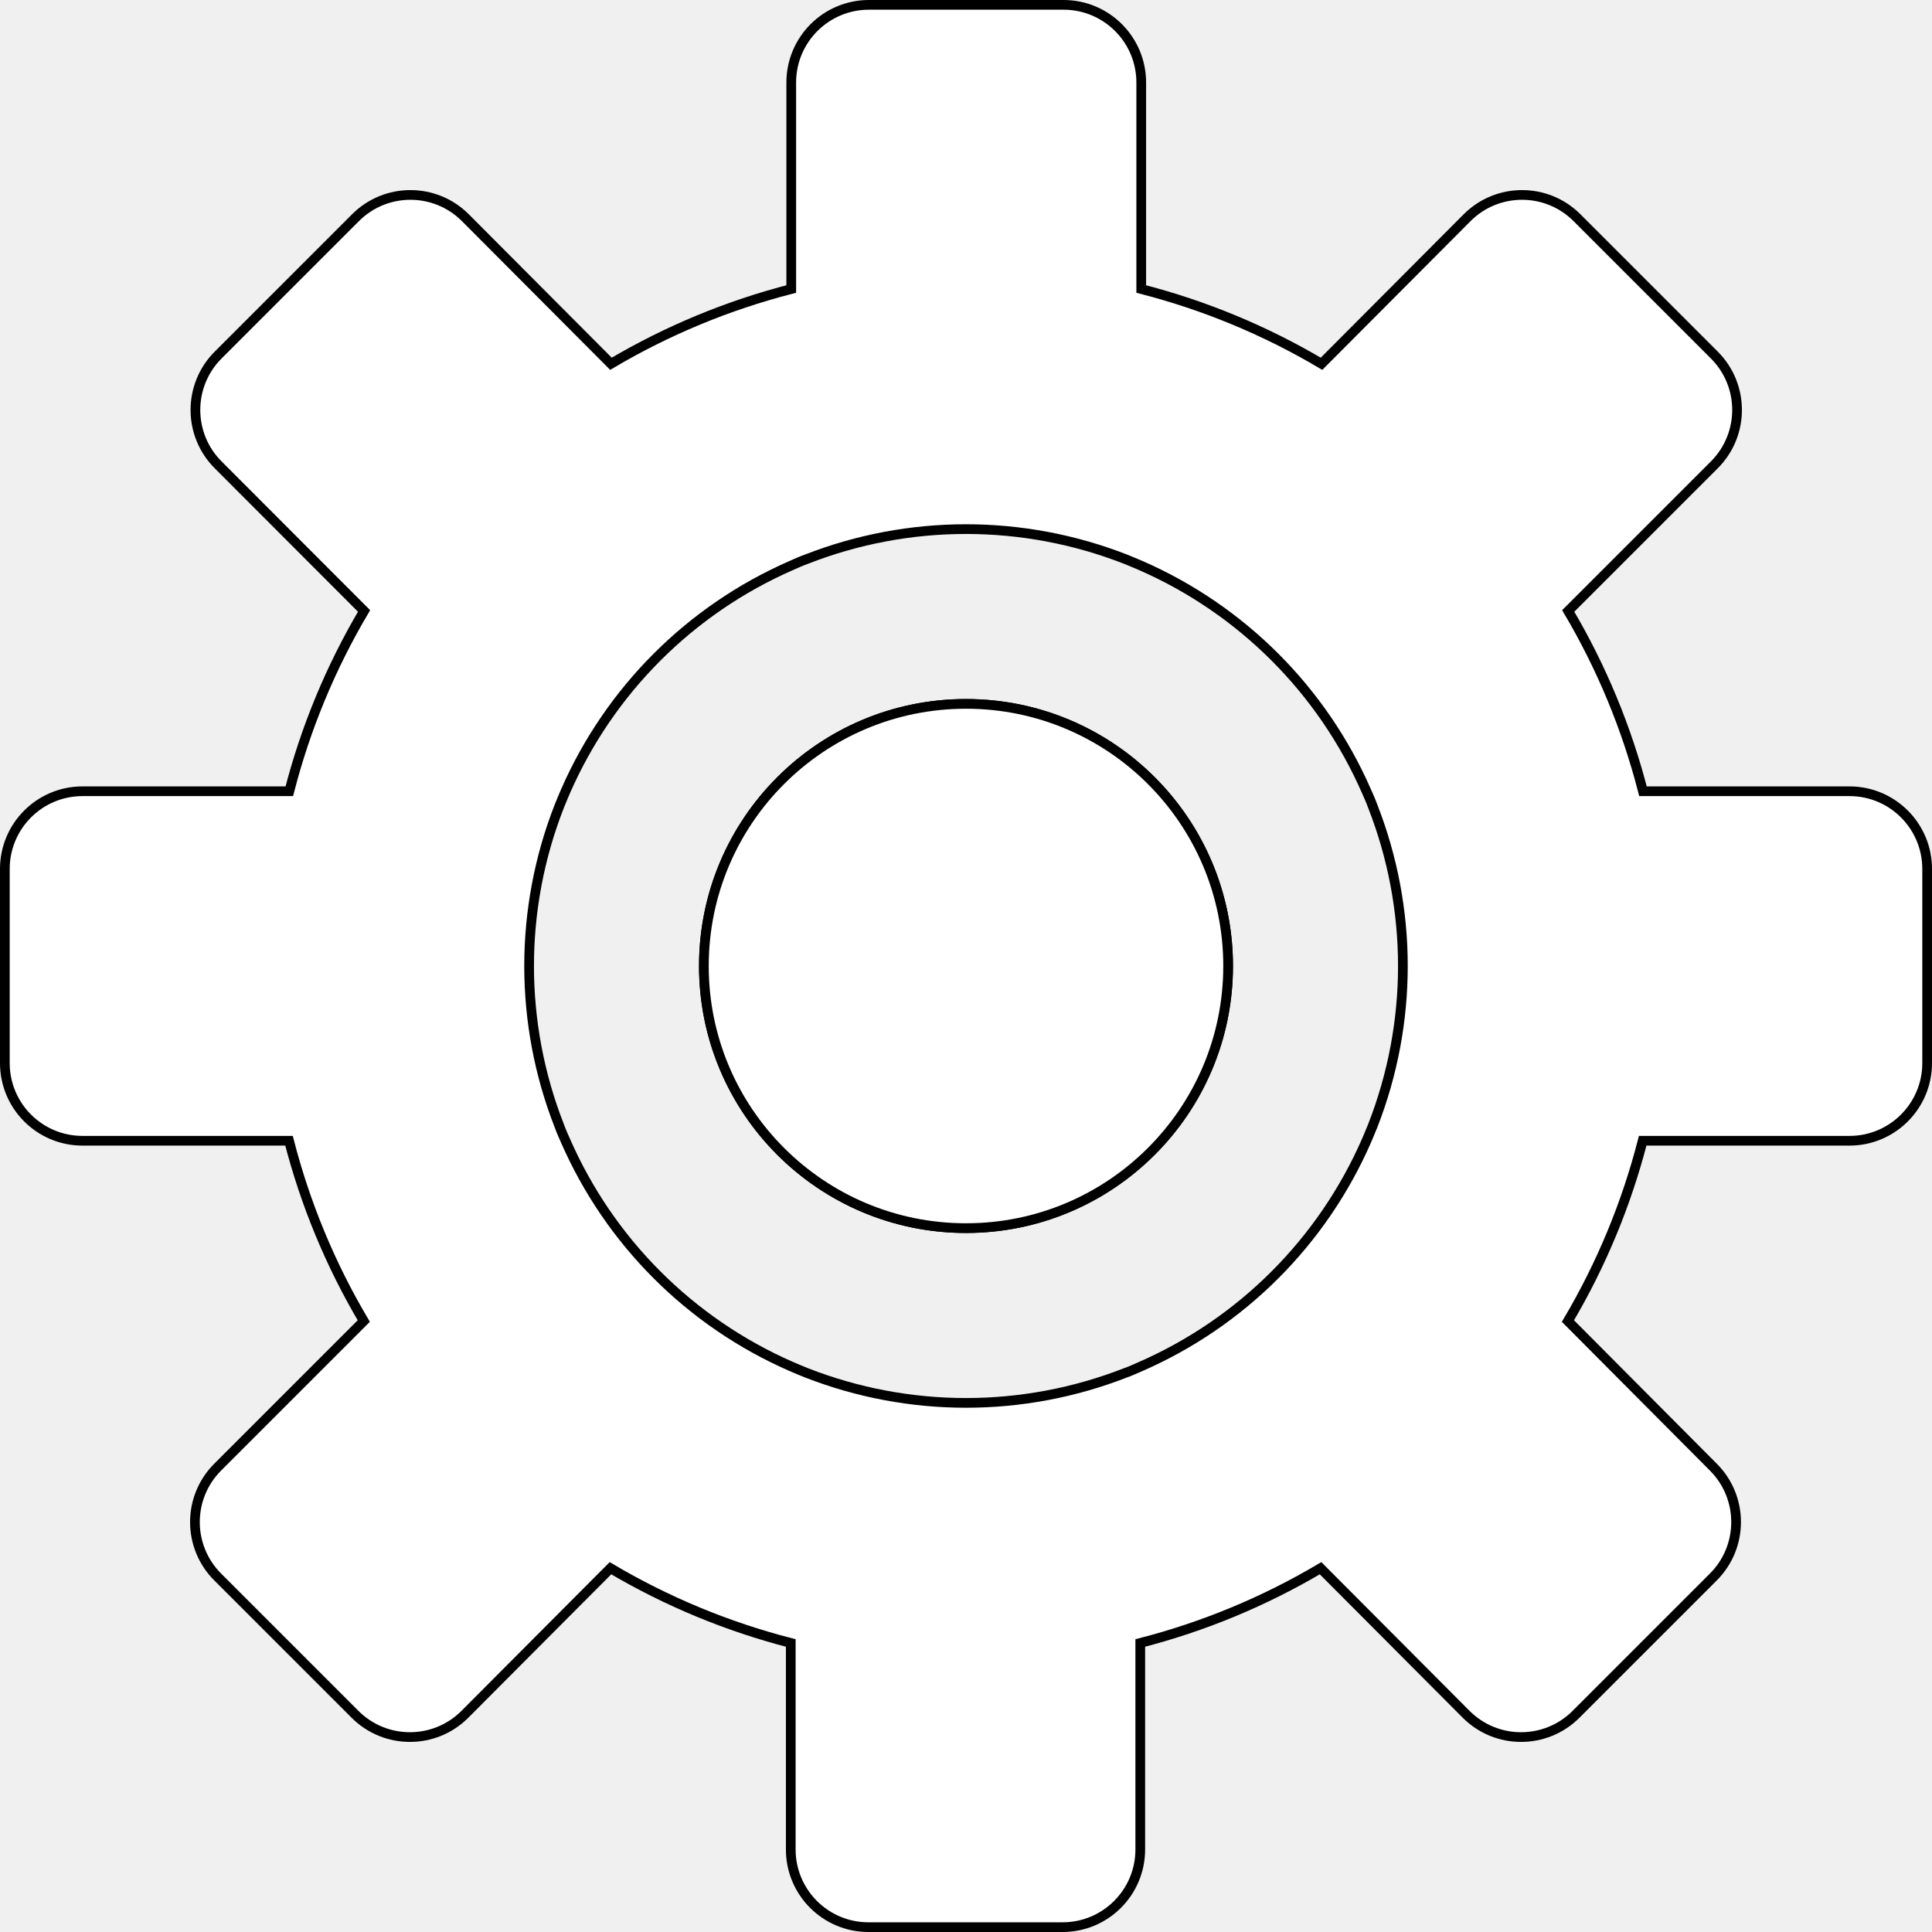
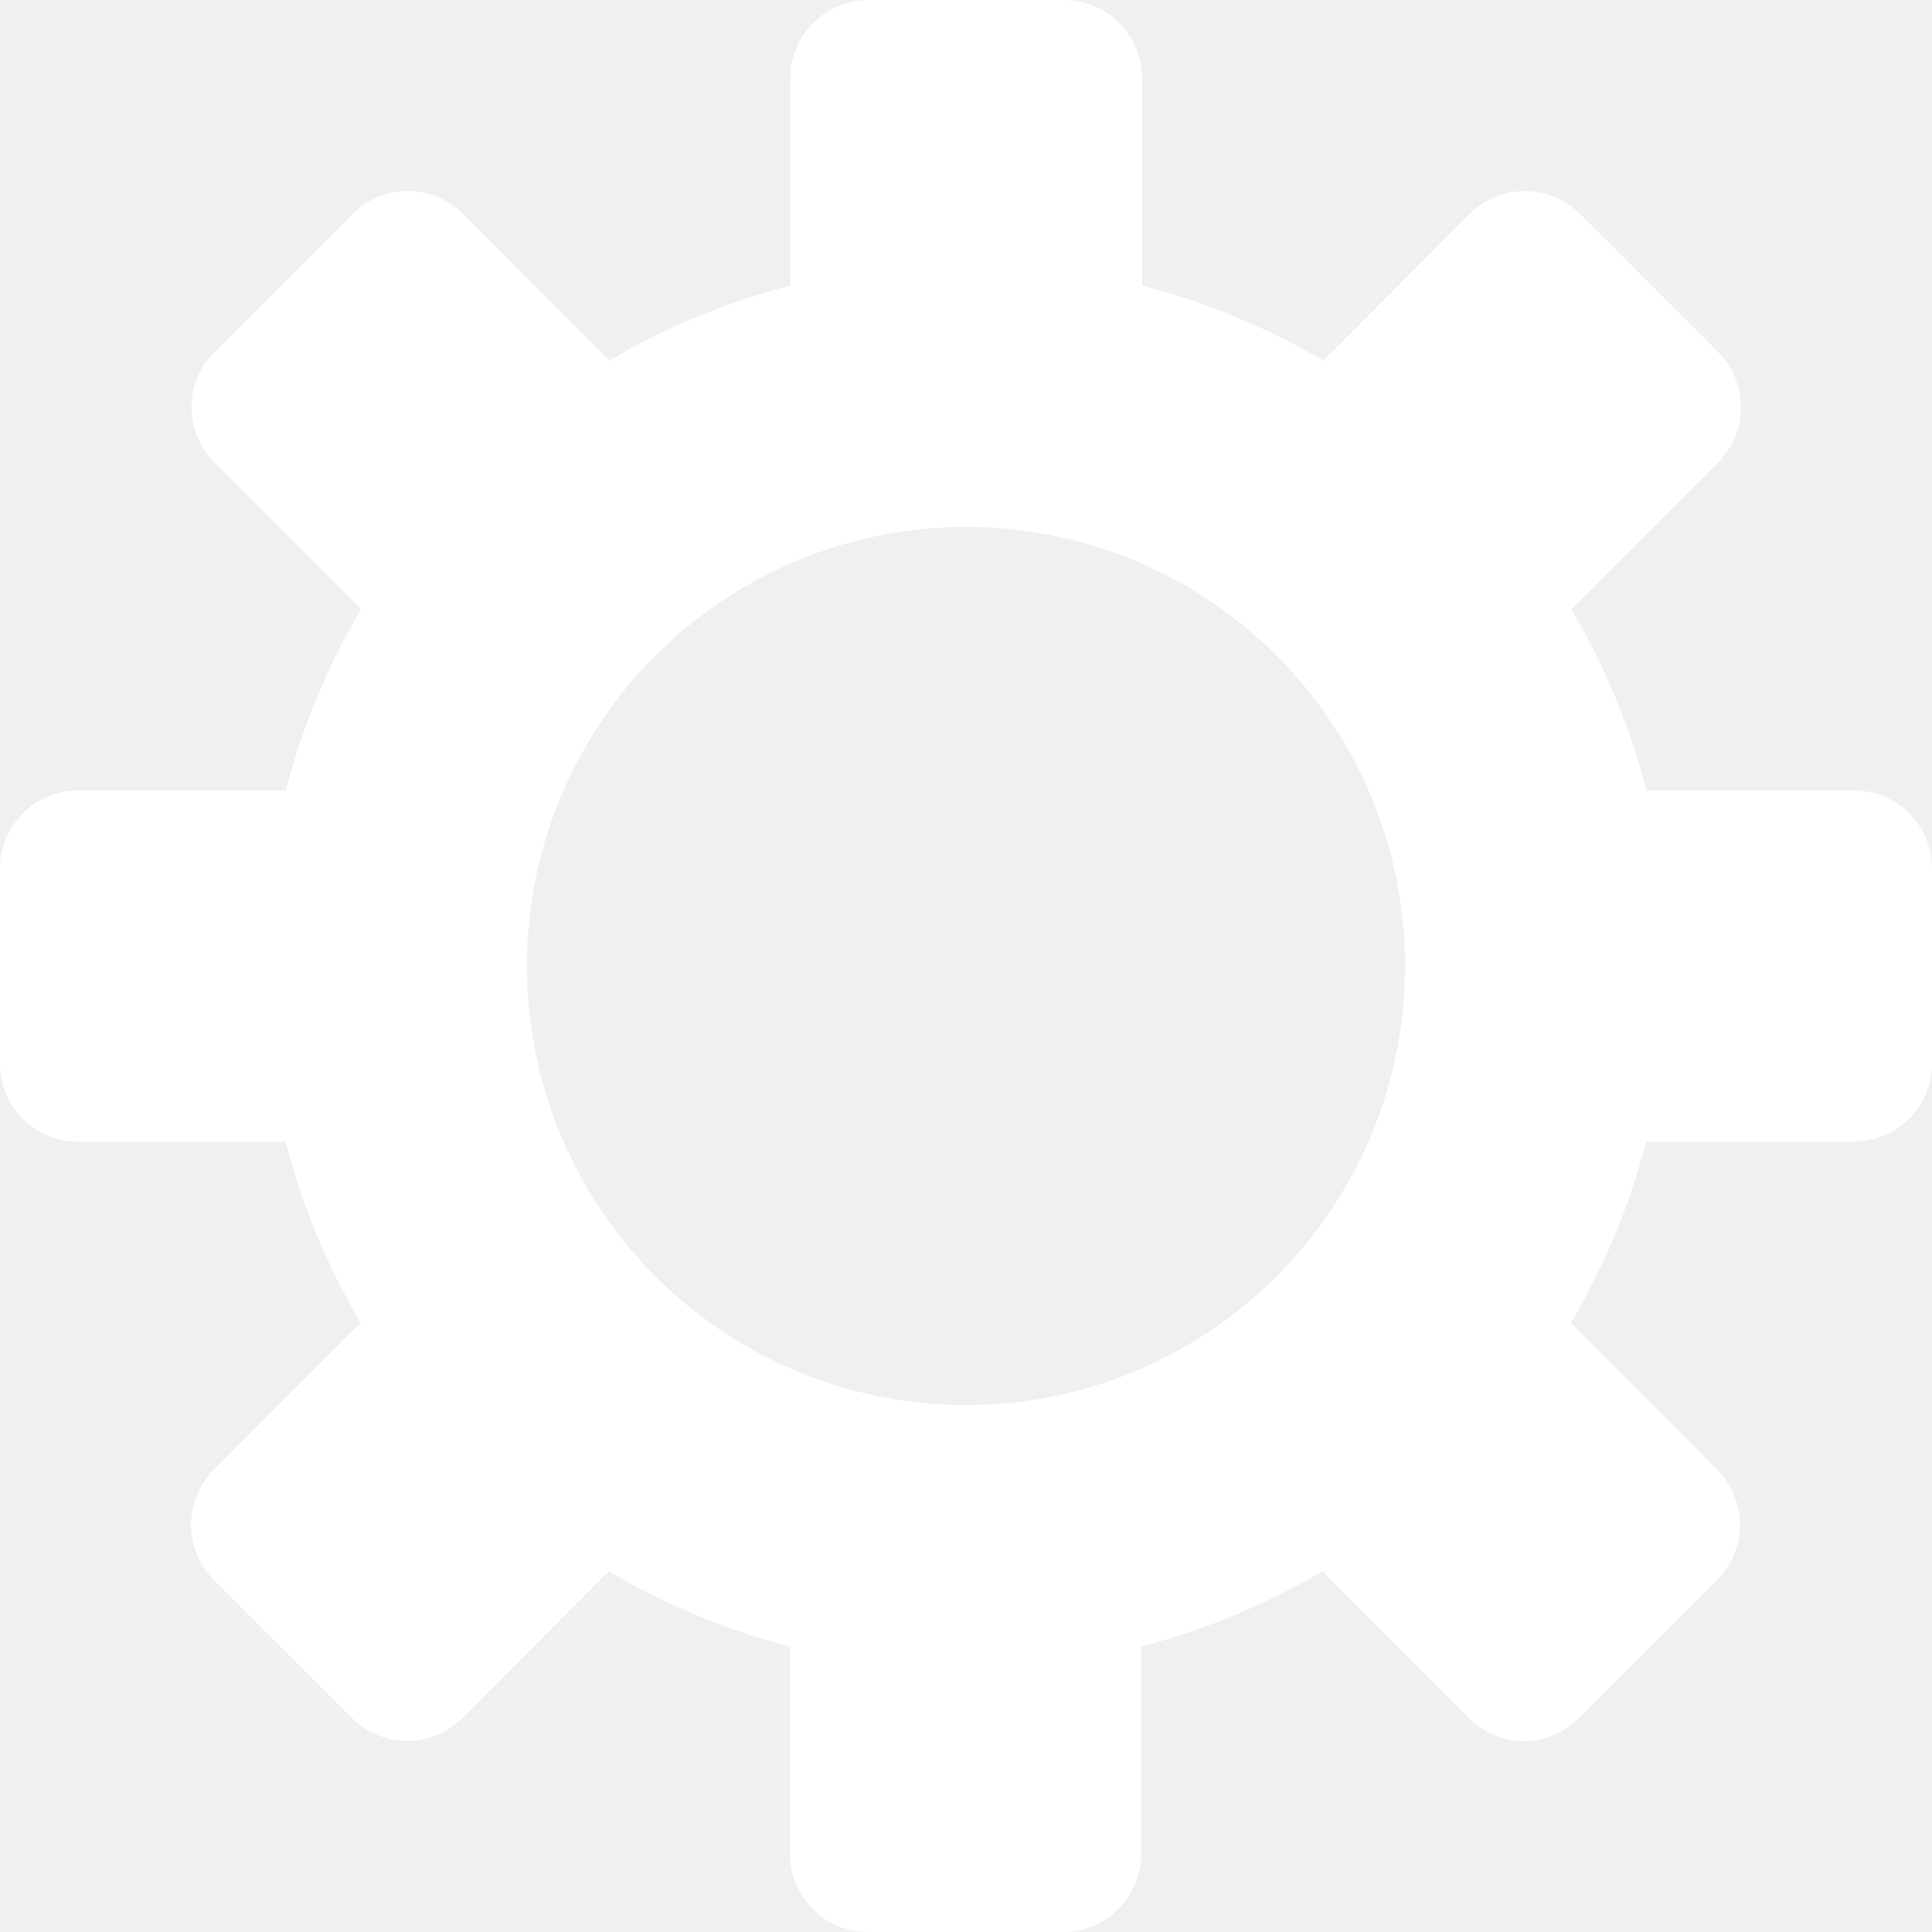
- <svg xmlns="http://www.w3.org/2000/svg" id="Livello_1" data-name="Livello 1" viewBox="0 0 199 199">
-   <defs>
-     <style>.cls-1{fill:#fff;stroke:#000;stroke-miterlimit:10;}</style>
-   </defs>
-   <circle class="cls-1" cx="99.5" cy="99.5" r="27" />
-   <path class="cls-1" d="M739,342H717.73a71.32,71.32,0,0,0-7.7-18.57l15.05-15.05a8,8,0,0,0,0-11.31l-14.15-14.15a8,8,0,0,0-11.31,0l-15,15.05a71.32,71.32,0,0,0-18.57-7.7V269a8,8,0,0,0-8-8H638a8,8,0,0,0-8,8v21.27a71.32,71.32,0,0,0-18.57,7.7l-15-15.05a8,8,0,0,0-11.31,0l-14.15,14.15a8,8,0,0,0,0,11.31L586,323.43a71.32,71.32,0,0,0-7.7,18.57H557a8,8,0,0,0-8,8v20a8,8,0,0,0,8,8h21.27a71.32,71.32,0,0,0,7.7,18.57l-15.05,15.05a8,8,0,0,0,0,11.31l14.15,14.15a8,8,0,0,0,11.31,0l15-15.05a71.32,71.32,0,0,0,18.57,7.7V451a8,8,0,0,0,8,8h20a8,8,0,0,0,8-8V429.73a71.32,71.32,0,0,0,18.57-7.7l15,15.05a8,8,0,0,0,11.31,0l14.15-14.15a8,8,0,0,0,0-11.31L710,396.57a71.32,71.32,0,0,0,7.7-18.57H739a8,8,0,0,0,8-8V350A8,8,0,0,0,739,342Zm-49.1,34.44c-.2.52-.42,1-.65,1.56A45.11,45.11,0,0,1,666,401.25c-.52.23-1,.45-1.56.65a45.14,45.14,0,0,1-32.88,0c-.52-.2-1-.42-1.56-.65A45.11,45.11,0,0,1,606.75,378c-.23-.52-.45-1-.65-1.56a45.14,45.14,0,0,1,0-32.88c.2-.52.42-1,.65-1.56A45.11,45.11,0,0,1,630,318.75c.52-.23,1-.45,1.56-.65a45.14,45.14,0,0,1,32.88,0c.52.2,1,.42,1.56.65A45.11,45.11,0,0,1,689.25,342c.23.52.45,1,.65,1.56a45.14,45.14,0,0,1,0,32.88Z" transform="translate(-548.5 -260.5)" />
-   <circle class="cls-1" cx="99.5" cy="99.5" r="27" />
+ <svg xmlns="http://www.w3.org/2000/svg" width="38" height="38" viewBox="0 0 38 38" fill="none">
+   <path d="M36.465 15.546H32.383C32.061 14.294 31.563 13.094 30.905 11.982L33.793 9.093C34.081 8.805 34.242 8.415 34.242 8.008C34.242 7.601 34.081 7.21 33.793 6.923L31.078 4.207C30.79 3.919 30.399 3.758 29.992 3.758C29.585 3.758 29.195 3.919 28.907 4.207L26.028 7.095C24.916 6.437 23.716 5.939 22.464 5.617V1.535C22.464 1.128 22.302 0.738 22.014 0.45C21.727 0.162 21.336 0 20.929 0H17.081C16.674 0 16.283 0.162 15.995 0.45C15.707 0.738 15.546 1.128 15.546 1.535V5.617C14.294 5.939 13.094 6.437 11.982 7.095L9.103 4.207C8.815 3.919 8.424 3.758 8.017 3.758C7.61 3.758 7.22 3.919 6.932 4.207L4.216 6.923C3.929 7.21 3.767 7.601 3.767 8.008C3.767 8.415 3.929 8.805 4.216 9.093L7.101 11.982C6.443 13.094 5.945 14.294 5.623 15.546H1.535C1.128 15.546 0.738 15.707 0.45 15.995C0.162 16.283 0 16.674 0 17.081V20.919C0 21.326 0.162 21.717 0.45 22.005C0.738 22.293 1.128 22.454 1.535 22.454H5.617C5.939 23.706 6.437 24.906 7.095 26.018L4.207 28.907C3.919 29.195 3.758 29.585 3.758 29.992C3.758 30.399 3.919 30.79 4.207 31.078L6.923 33.793C7.21 34.081 7.601 34.242 8.008 34.242C8.415 34.242 8.805 34.081 9.093 33.793L11.972 30.905C13.084 31.563 14.284 32.061 15.536 32.383V36.465C15.536 36.872 15.698 37.262 15.986 37.55C16.273 37.838 16.664 38 17.071 38H20.91C21.317 38 21.707 37.838 21.995 37.55C22.283 37.262 22.445 36.872 22.445 36.465V32.383C23.697 32.061 24.897 31.563 26.009 30.905L28.888 33.793C29.176 34.081 29.566 34.242 29.973 34.242C30.38 34.242 30.77 34.081 31.058 33.793L33.774 31.078C34.062 30.79 34.223 30.399 34.223 29.992C34.223 29.585 34.062 29.195 33.774 28.907L30.899 26.018C31.557 24.906 32.055 23.706 32.377 22.454H36.465C36.872 22.454 37.262 22.293 37.55 22.005C37.838 21.717 38 21.326 38 20.919V17.081C38 16.674 37.838 16.283 37.55 15.995C37.262 15.707 36.872 15.546 36.465 15.546ZM27.041 22.155C27.003 22.255 26.961 22.347 26.917 22.454C26.044 24.45 24.45 26.044 22.454 26.917C22.355 26.961 22.263 27.003 22.155 27.041C20.127 27.835 17.873 27.835 15.845 27.041C15.745 27.003 15.653 26.961 15.546 26.917C13.55 26.044 11.956 24.45 11.083 22.454C11.039 22.355 10.997 22.263 10.959 22.155C10.165 20.127 10.165 17.873 10.959 15.845C10.997 15.745 11.039 15.653 11.083 15.546C11.956 13.55 13.55 11.956 15.546 11.083C15.645 11.039 15.737 10.997 15.845 10.959C17.873 10.165 20.127 10.165 22.155 10.959C22.255 10.997 22.347 11.039 22.454 11.083C24.45 11.956 26.044 13.55 26.917 15.546C26.961 15.645 27.003 15.737 27.041 15.845C27.835 17.873 27.835 20.127 27.041 22.155Z" fill="white" />
</svg>
